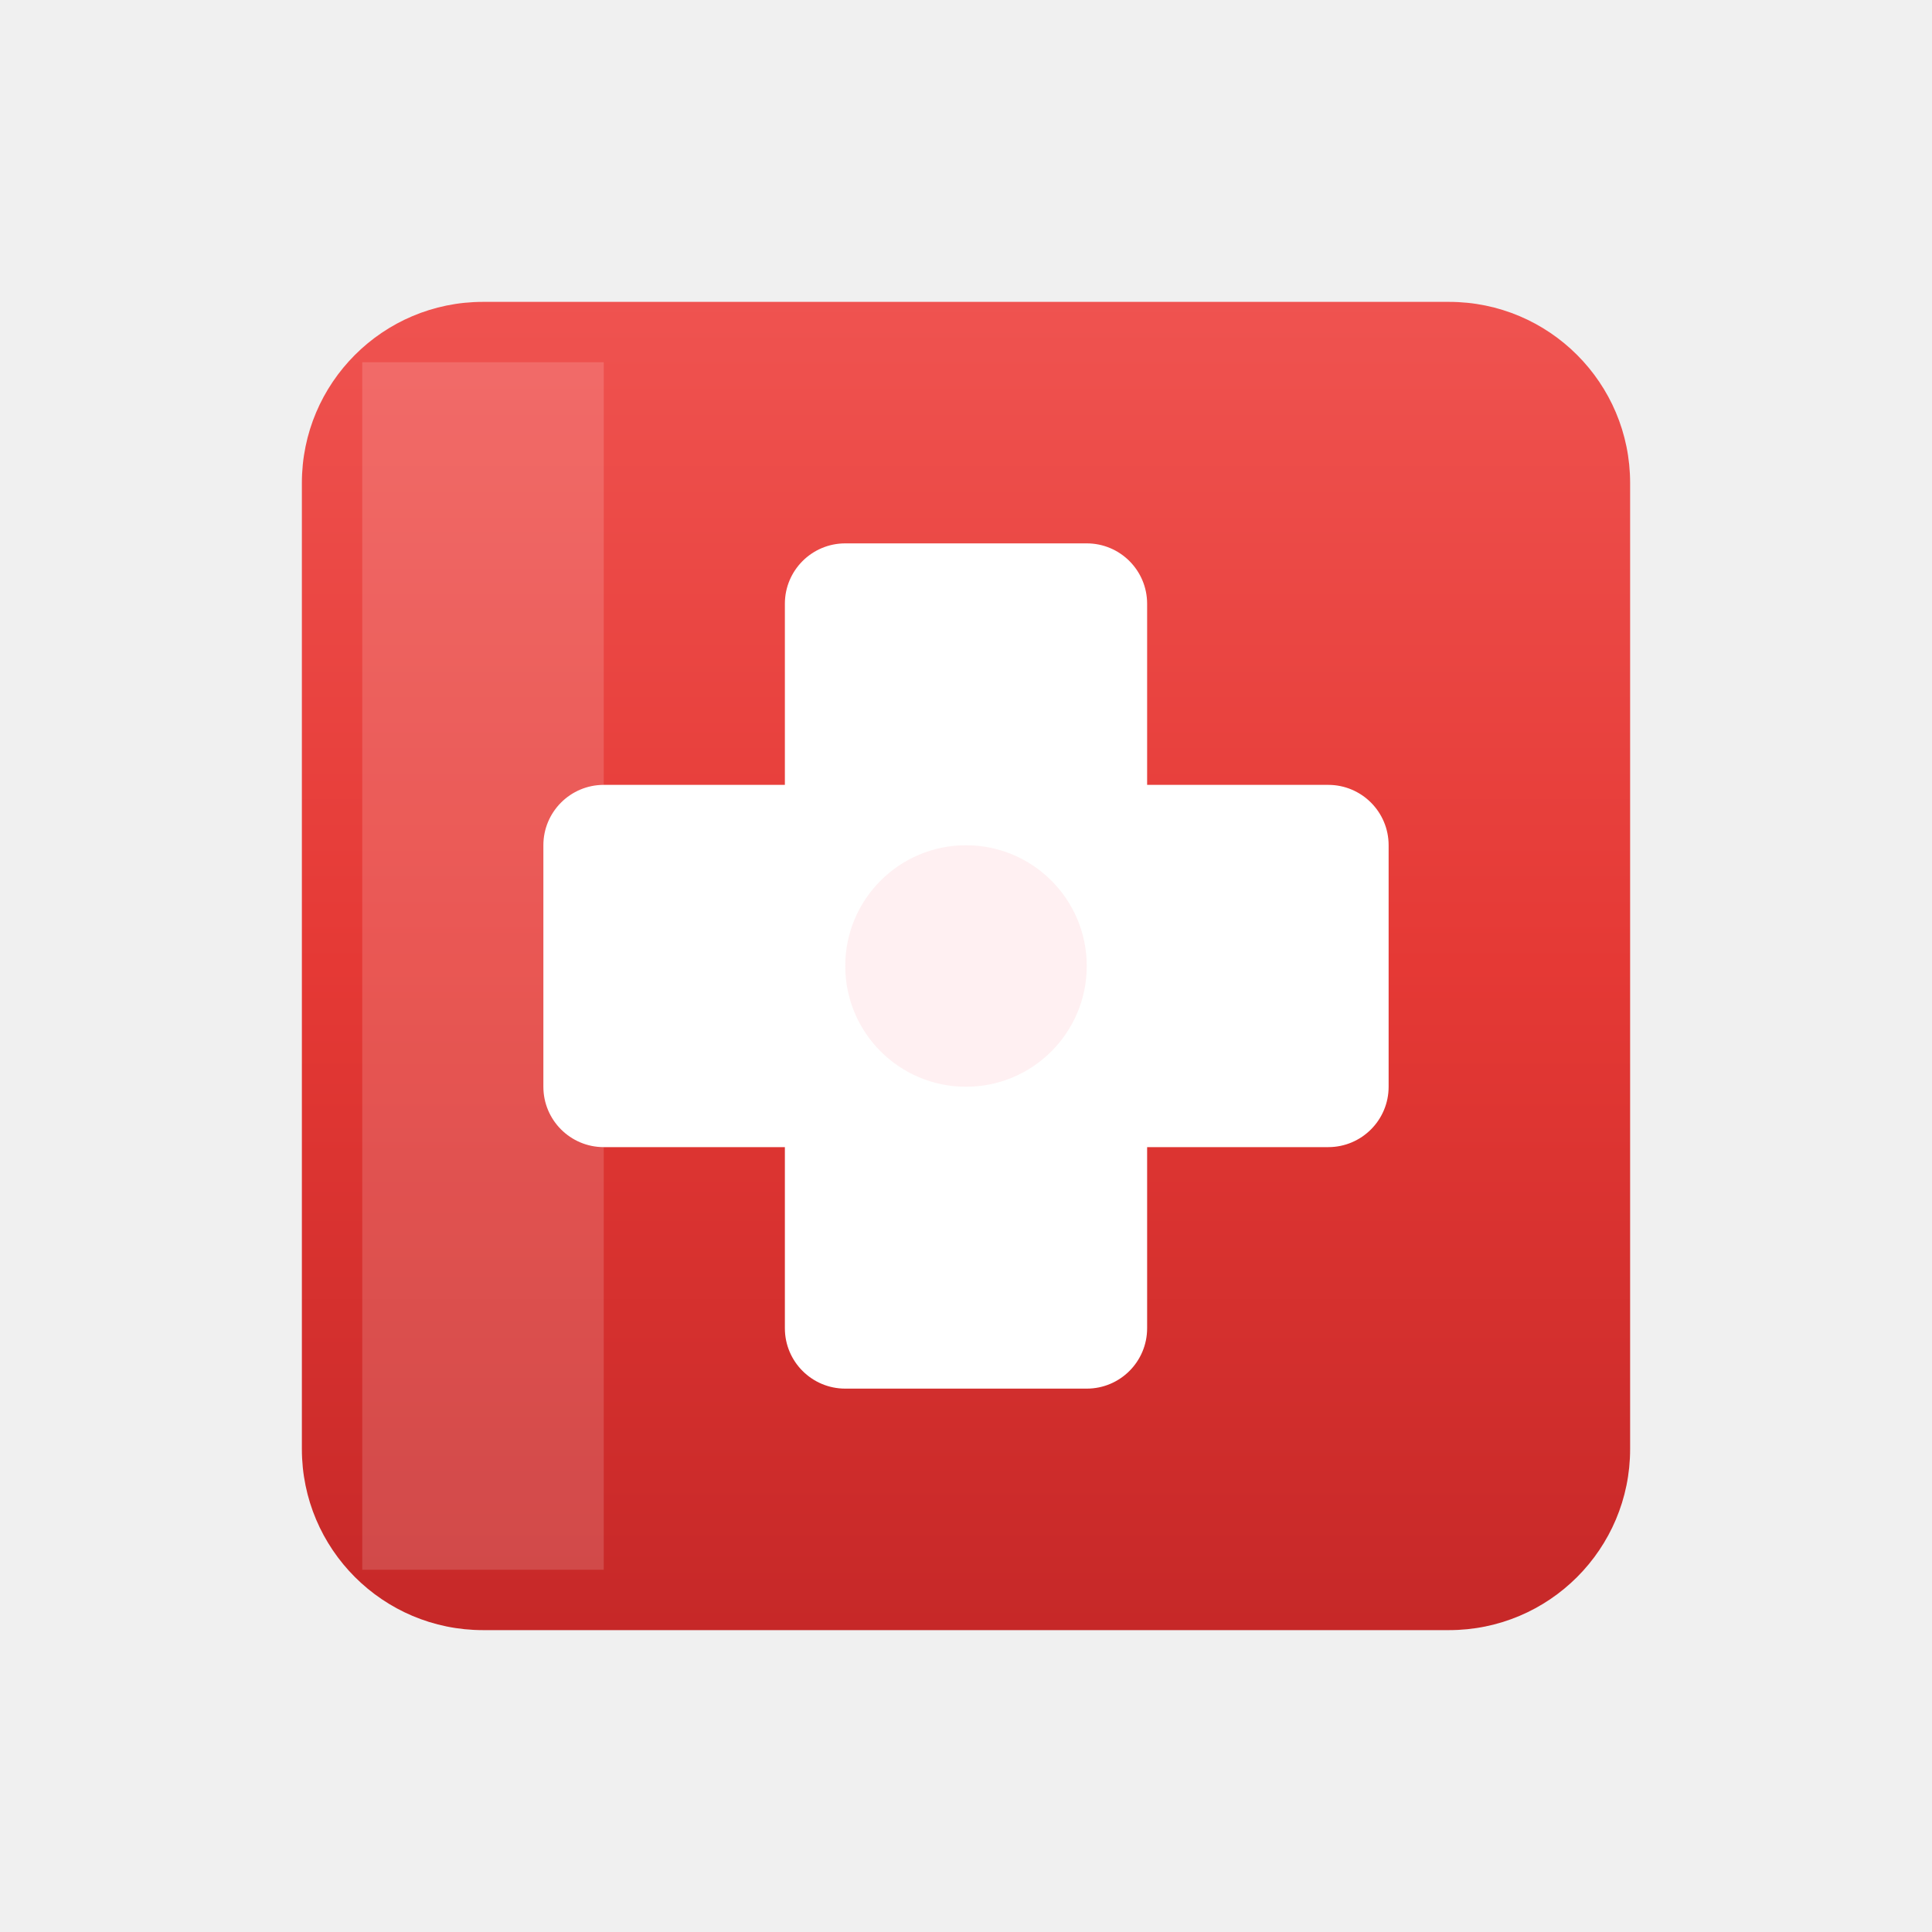
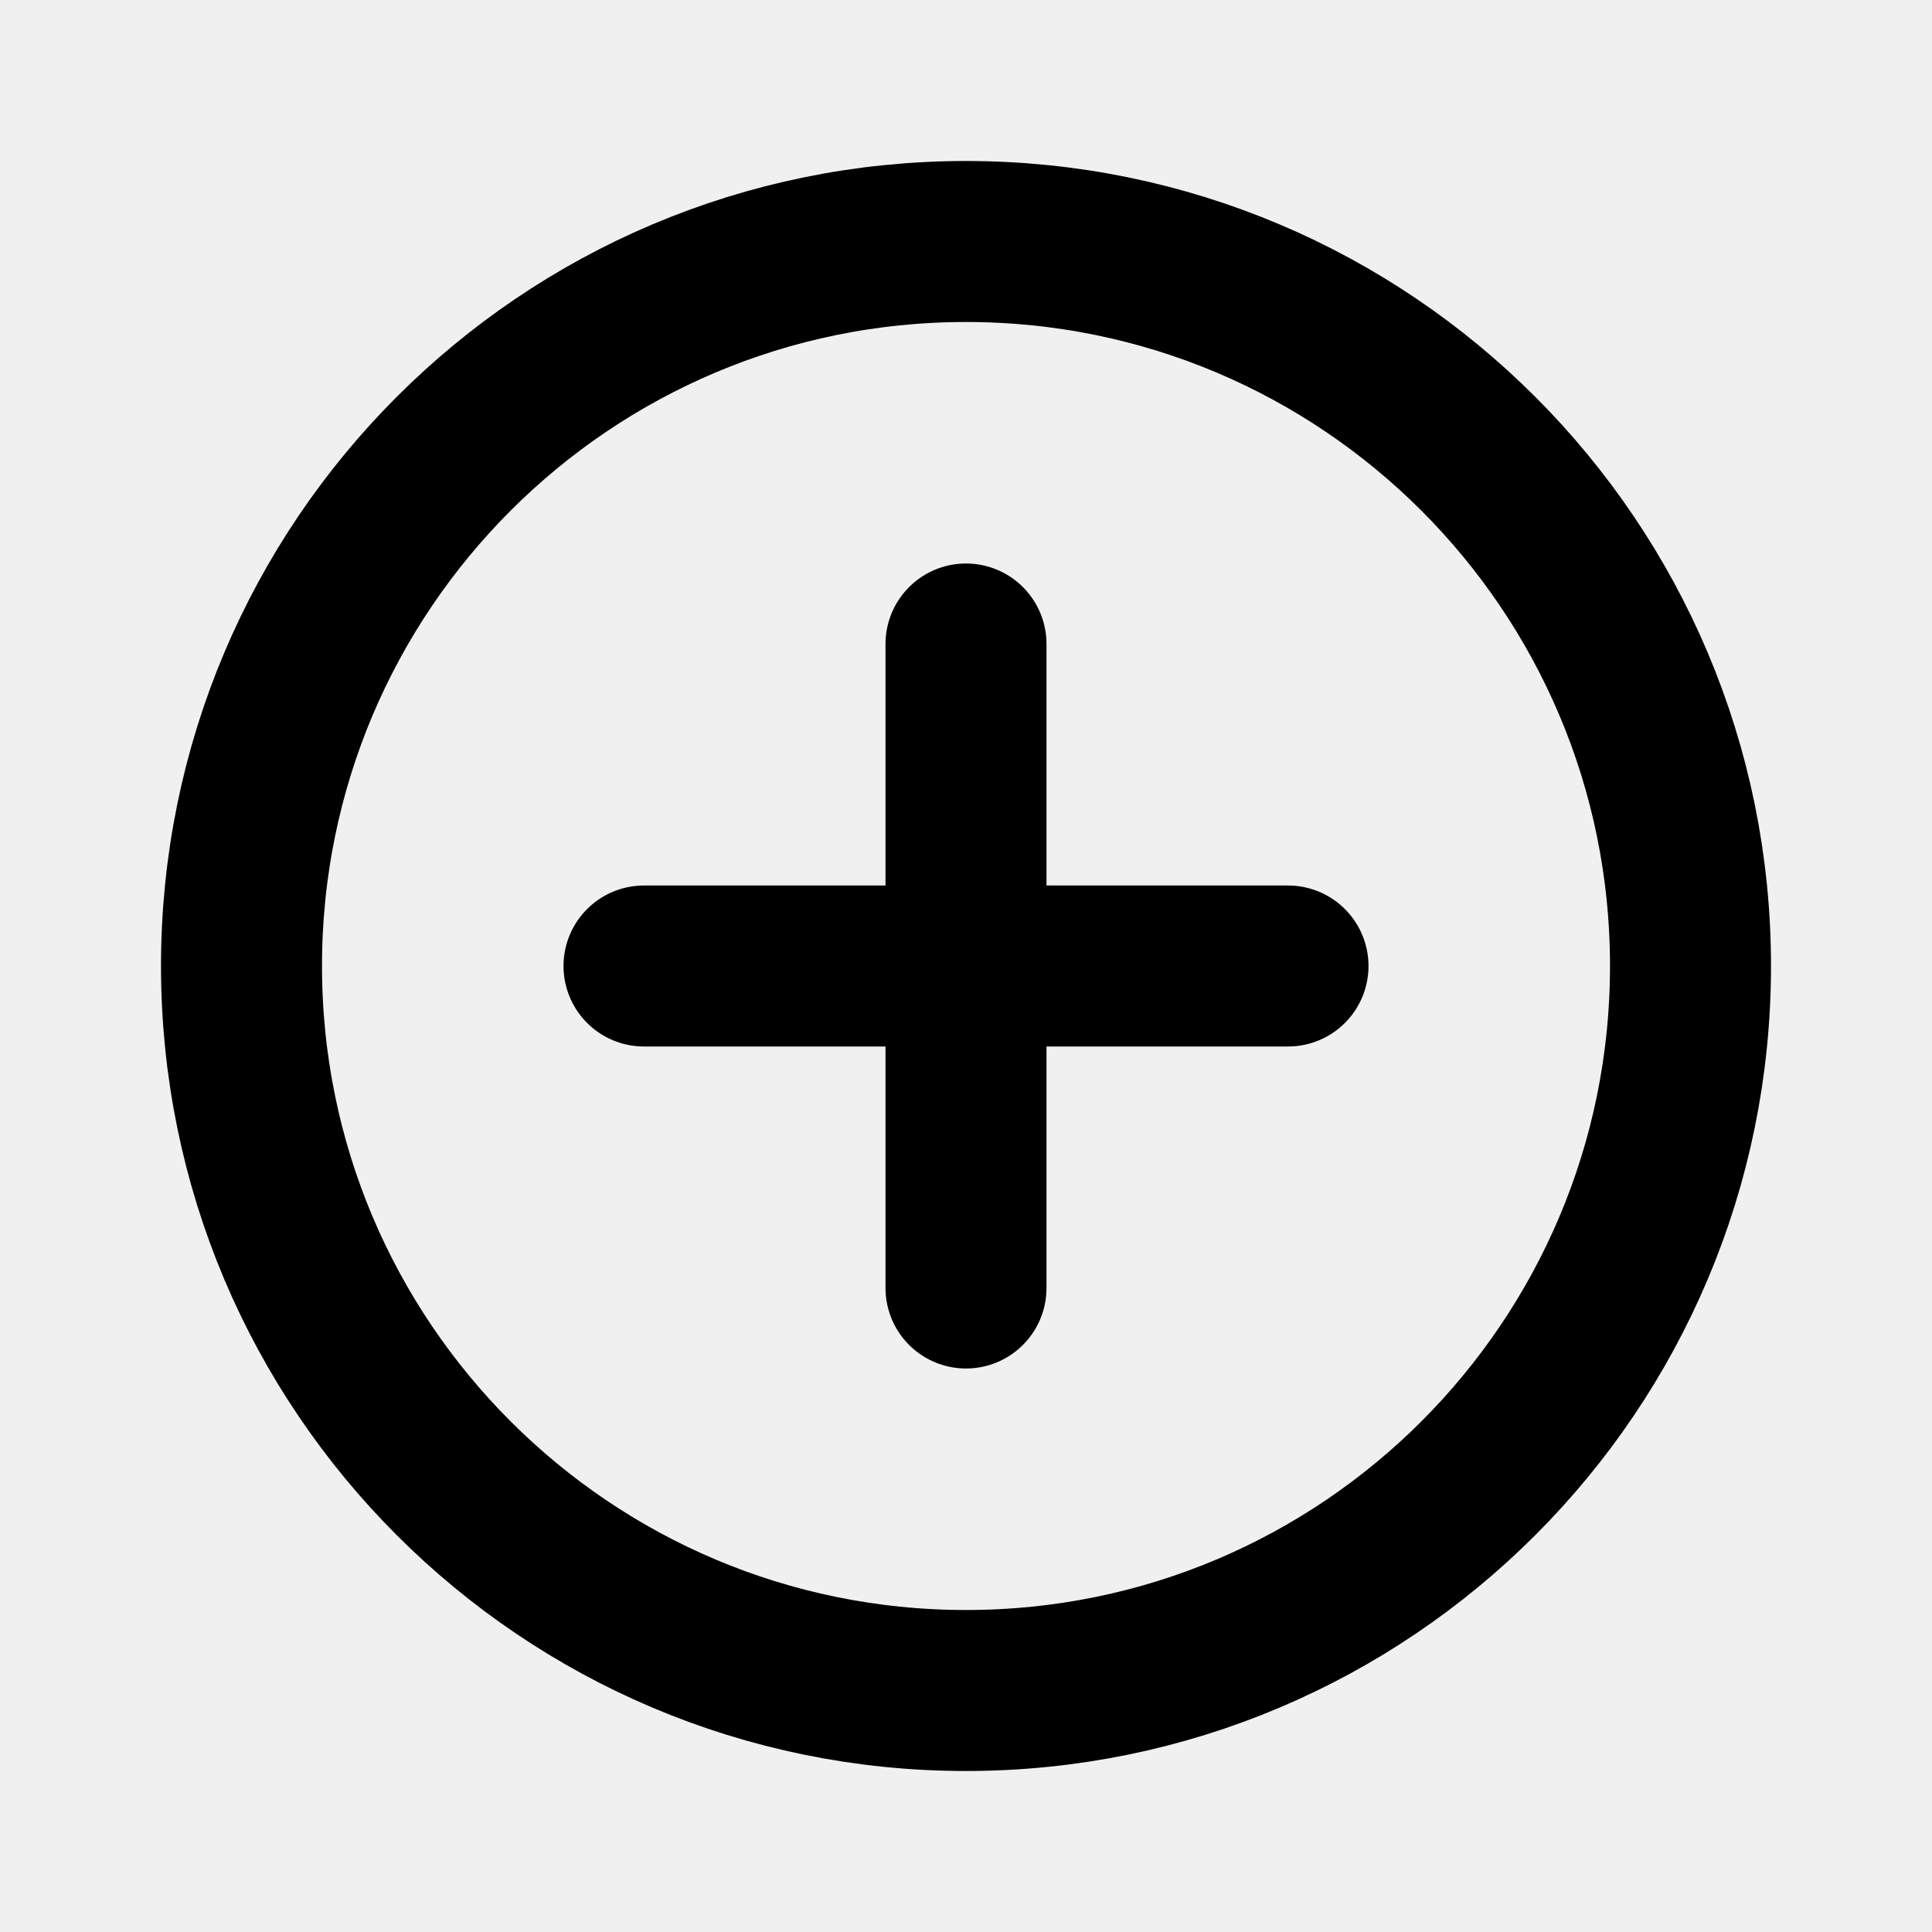
- <svg xmlns="http://www.w3.org/2000/svg" viewBox="0 0 64 64">
-   <defs>
-     <linearGradient id="aid1" x1="0%" y1="0%" x2="0%" y2="100%">
-       <stop offset="0%" stop-color="#EF5350" />
-       <stop offset="50%" stop-color="#E53935" />
-       <stop offset="100%" stop-color="#C62828" />
-     </linearGradient>
-   </defs>
-   <rect x="10" y="10" width="44" height="44" rx="6" fill="url(#aid1)" />
-   <rect x="12" y="12" width="8" height="40" fill="#fff" opacity="0.15" />
-   <rect x="26" y="18" width="12" height="28" rx="2" fill="#fff" />
-   <rect x="18" y="26" width="28" height="12" rx="2" fill="#fff" />
-   <ellipse cx="32" cy="32" rx="4" ry="4" fill="#FFCDD2" opacity="0.3" />
+ <svg xmlns="http://www.w3.org/2000/svg" viewBox="0 0 24 24" fill="none">
+   <circle cx="12" cy="12" r="9" stroke="currentColor" stroke-width="2" />
+   <path d="M12 8V16M8 12H16" stroke="currentColor" stroke-width="2" stroke-linecap="round" />
</svg>
